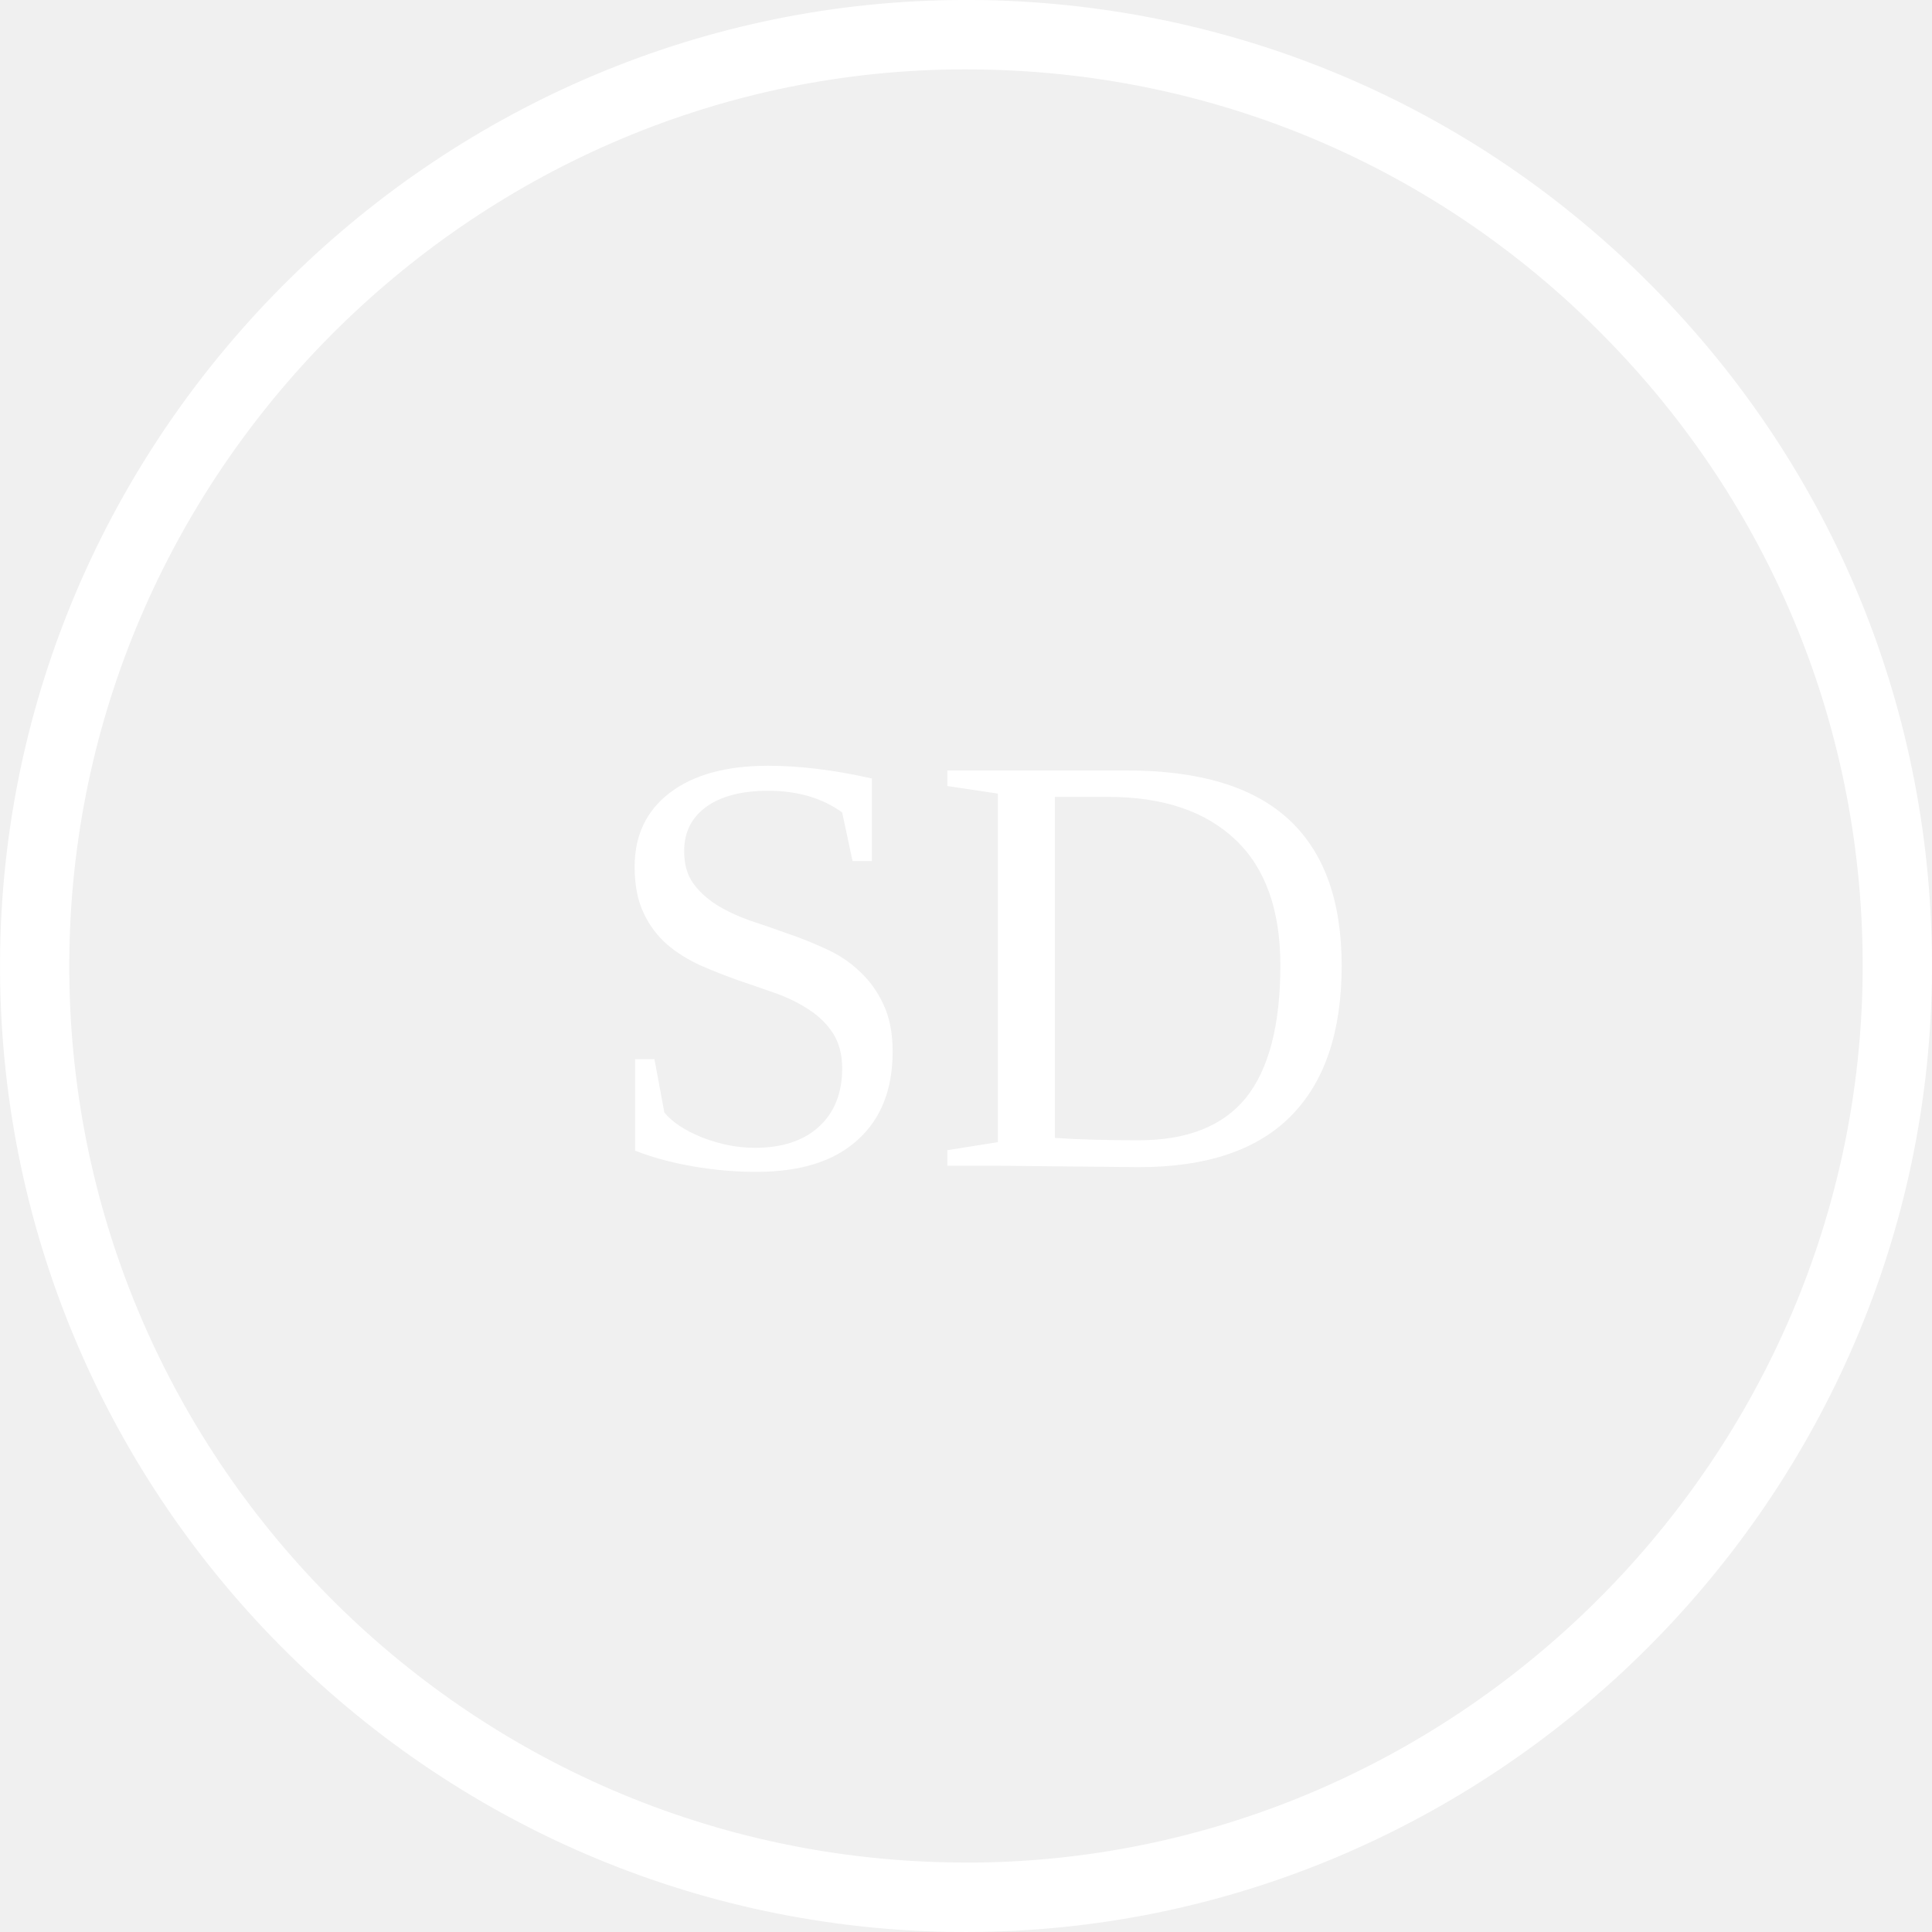
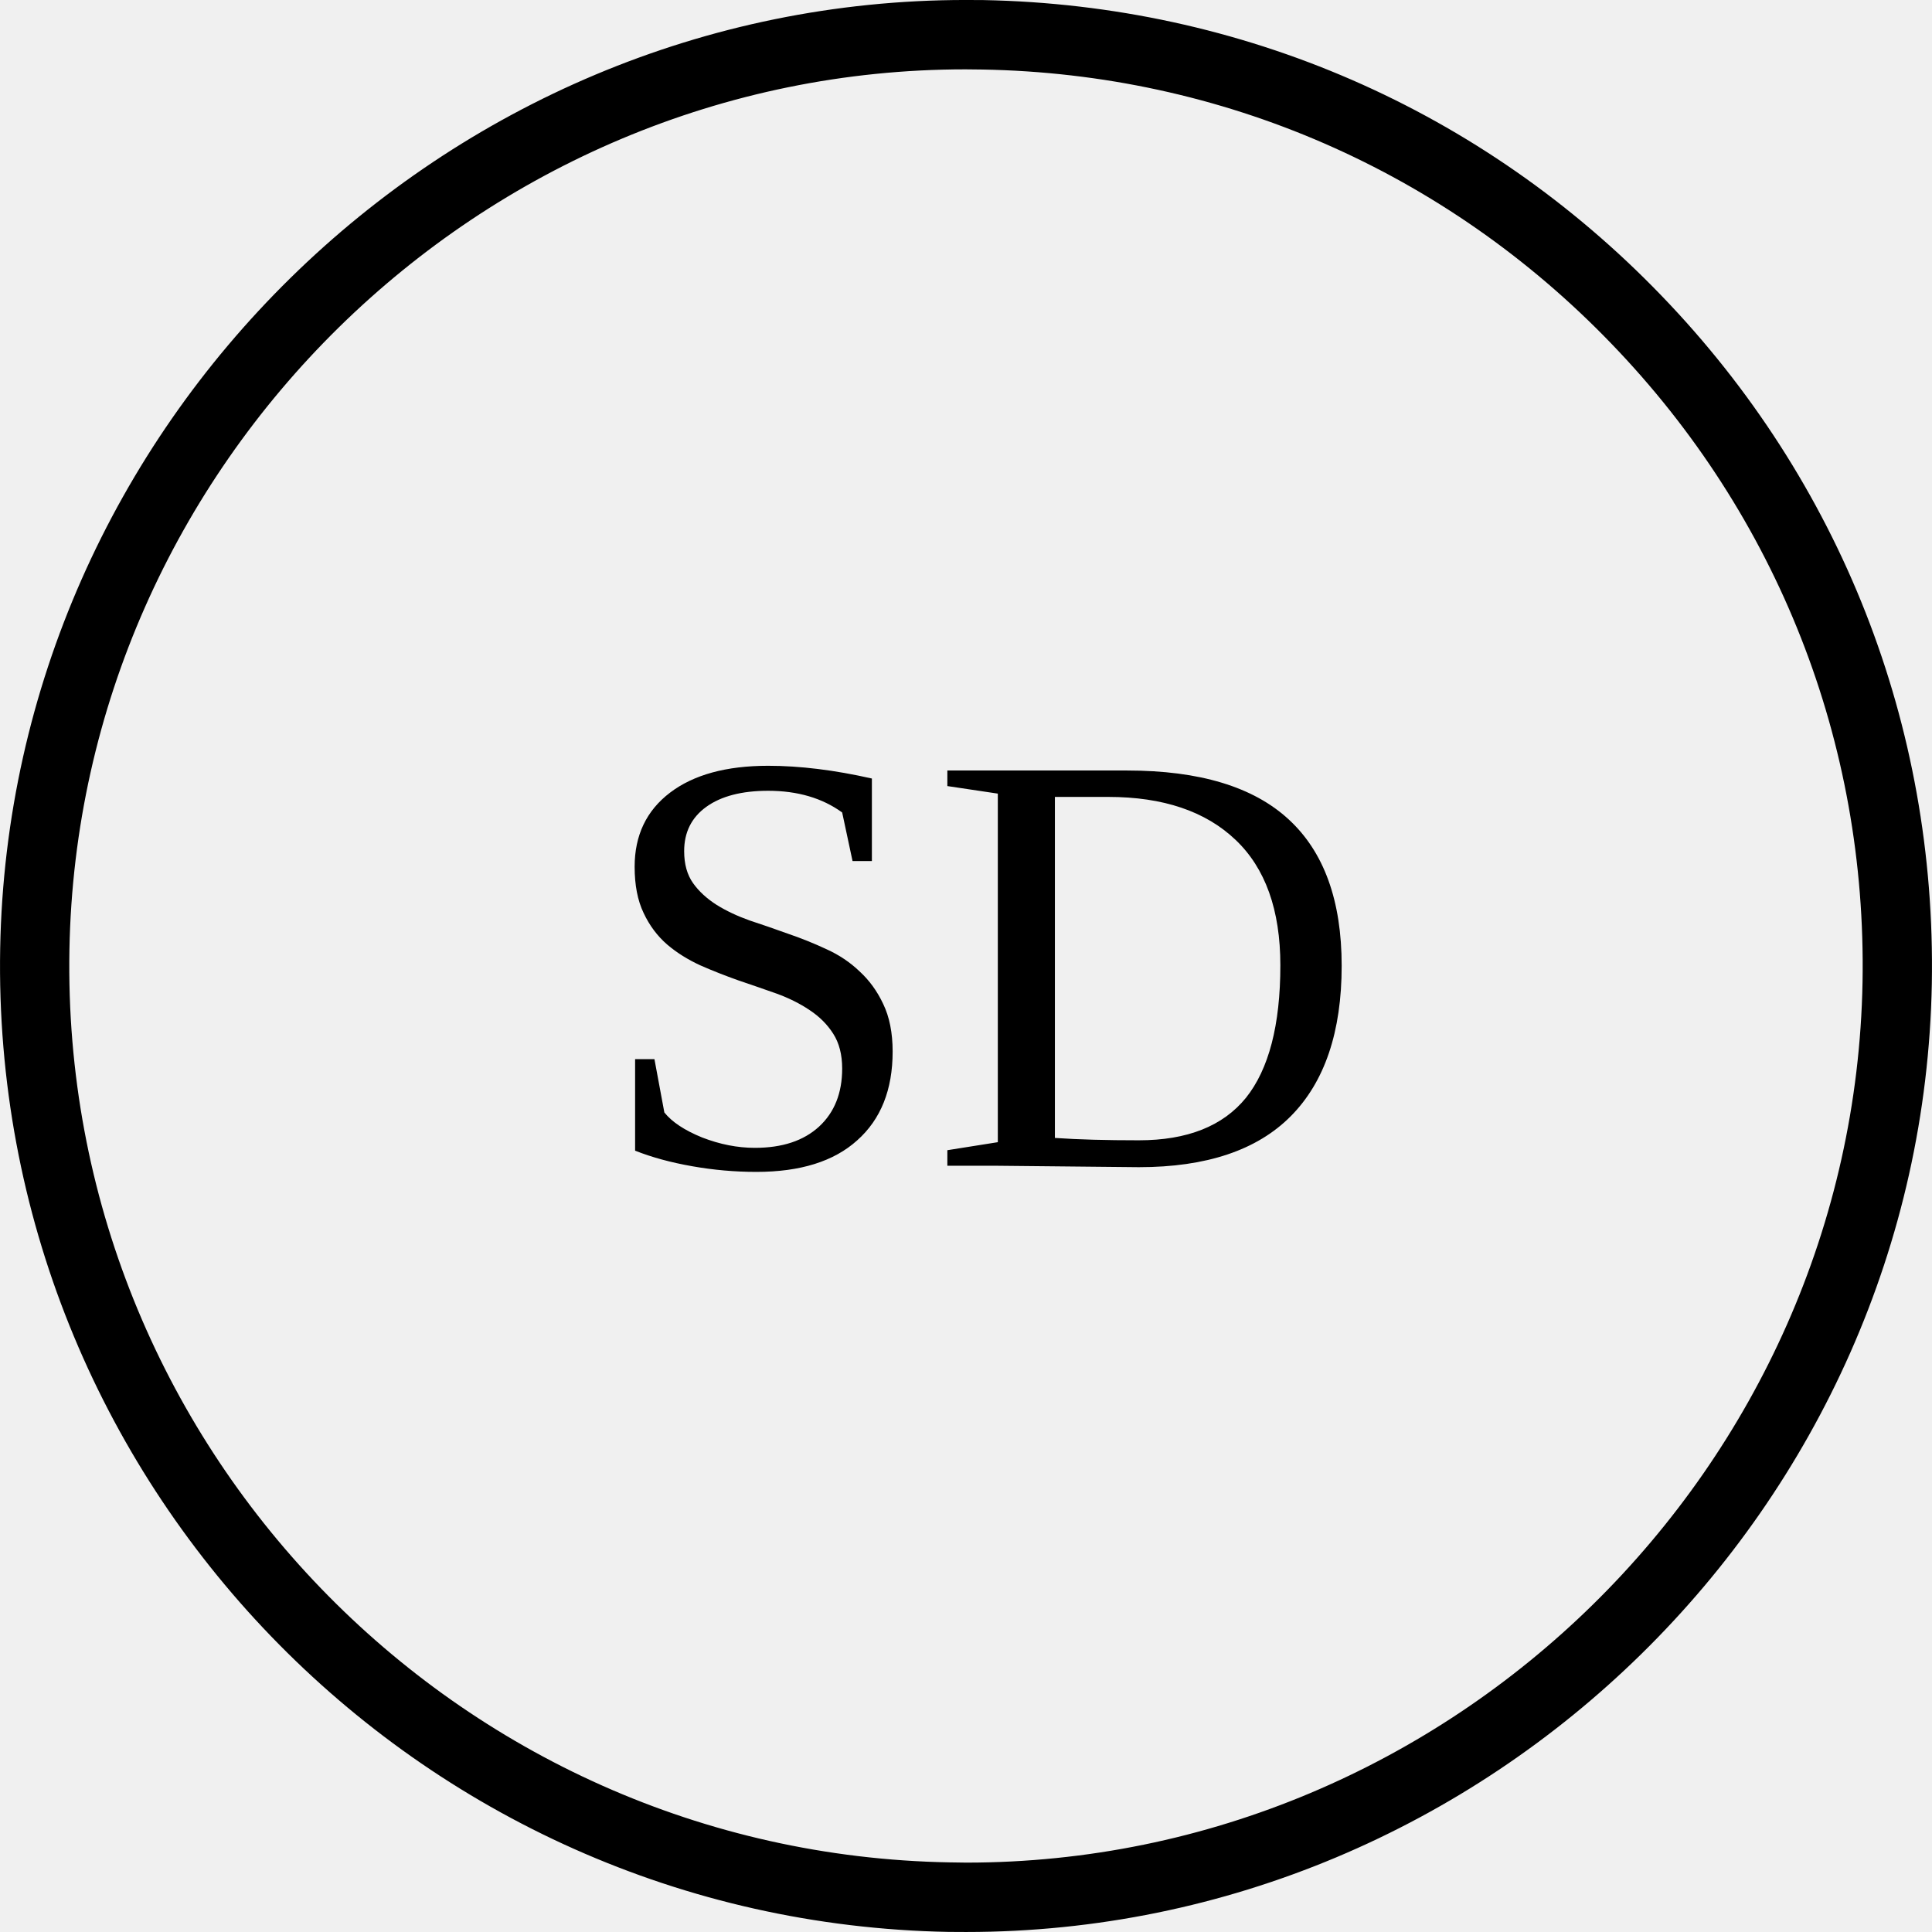
<svg xmlns="http://www.w3.org/2000/svg" version="1.1" width="64" height="64.001" id="svg5023">
  <defs id="defs5025" />
-   <g id="g6532">
-     <g transform="translate(-308,-454.6476)" id="g6455">
+   <g transform="translate(-308,-454.6476)" id="layer1">
+     <g transform="translate(0,9.8627809e-5)" id="g6455">
      <g id="g6423">
-         <path d="m 340.579,454.65 -0.591,-0.003 c -17.32,0 -31.665,14.09 -31.982,31.416 -0.319,17.645 13.771,32.259 31.413,32.582 l 0.588,0.003 c 17.32,0 31.671,-14.096 31.988,-31.416 0.154,-8.551 -3.026,-16.645 -8.96,-22.795 -5.934,-6.158 -13.908,-9.624 -22.456,-9.787 z m -0.572,61.7 -0.552,-0.008 c -16.373,-0.291 -29.455,-13.857 -29.155,-30.234 0.291,-16.082 13.605,-29.163 29.685,-29.163 l 0.552,0.006 c 7.937,0.137 15.337,3.365 20.842,9.08 5.511,5.71 8.464,13.224 8.321,21.15 -0.294,16.085 -13.617,29.169 -29.693,29.169 z" id="path4050" style="fill:#ffffff" />
+         <path d="m 340.579,454.65 -0.591,-0.003 c -17.32,0 -31.665,14.09 -31.982,31.416 -0.319,17.645 13.771,32.259 31.413,32.582 l 0.588,0.003 c 17.32,0 31.671,-14.096 31.988,-31.416 0.154,-8.551 -3.026,-16.645 -8.96,-22.795 -5.934,-6.158 -13.908,-9.624 -22.456,-9.787 z m -0.572,61.7 -0.552,-0.008 c -16.373,-0.291 -29.455,-13.857 -29.155,-30.234 0.291,-16.082 13.605,-29.163 29.685,-29.163 l 0.552,0.006 c 7.937,0.137 15.337,3.365 20.842,9.08 5.511,5.71 8.464,13.224 8.321,21.15 -0.294,16.085 -13.617,29.169 -29.693,29.169 z" id="path4050" style="fill:#000000" />
      </g>
    </g>
+     <text x="327.679" y="493.269" id="text6189" xml:space="preserve" style="font-size:20px;font-style:normal;font-variant:normal;font-weight:normal;font-stretch:normal;text-align:start;line-height:50%;letter-spacing:0px;word-spacing:0px;writing-mode:lr-tb;text-anchor:start;fill:#000000;fill-opacity:1;stroke:none;font-family:Times New Roman;-inkscape-font-specification:'Times New Roman,'">
+       <tspan x="327.679" y="493.269" id="tspan6191" style="fill:#000000">SD</tspan>
+     </text>
  </g>
-   <text x="19.679" y="38.621" id="text6189" xml:space="preserve" style="font-size:20px;font-style:normal;font-variant:normal;font-weight:normal;font-stretch:normal;text-align:start;line-height:50%;letter-spacing:0px;word-spacing:0px;writing-mode:lr-tb;text-anchor:start;fill:#ffffff;fill-opacity:1;stroke:none;font-family:Times New Roman;-inkscape-font-specification:'Times New Roman,'">
-     <tspan x="19.679" y="38.621" id="tspan6191" style="fill:#ffffff">SD</tspan>
-   </text>
</svg>
